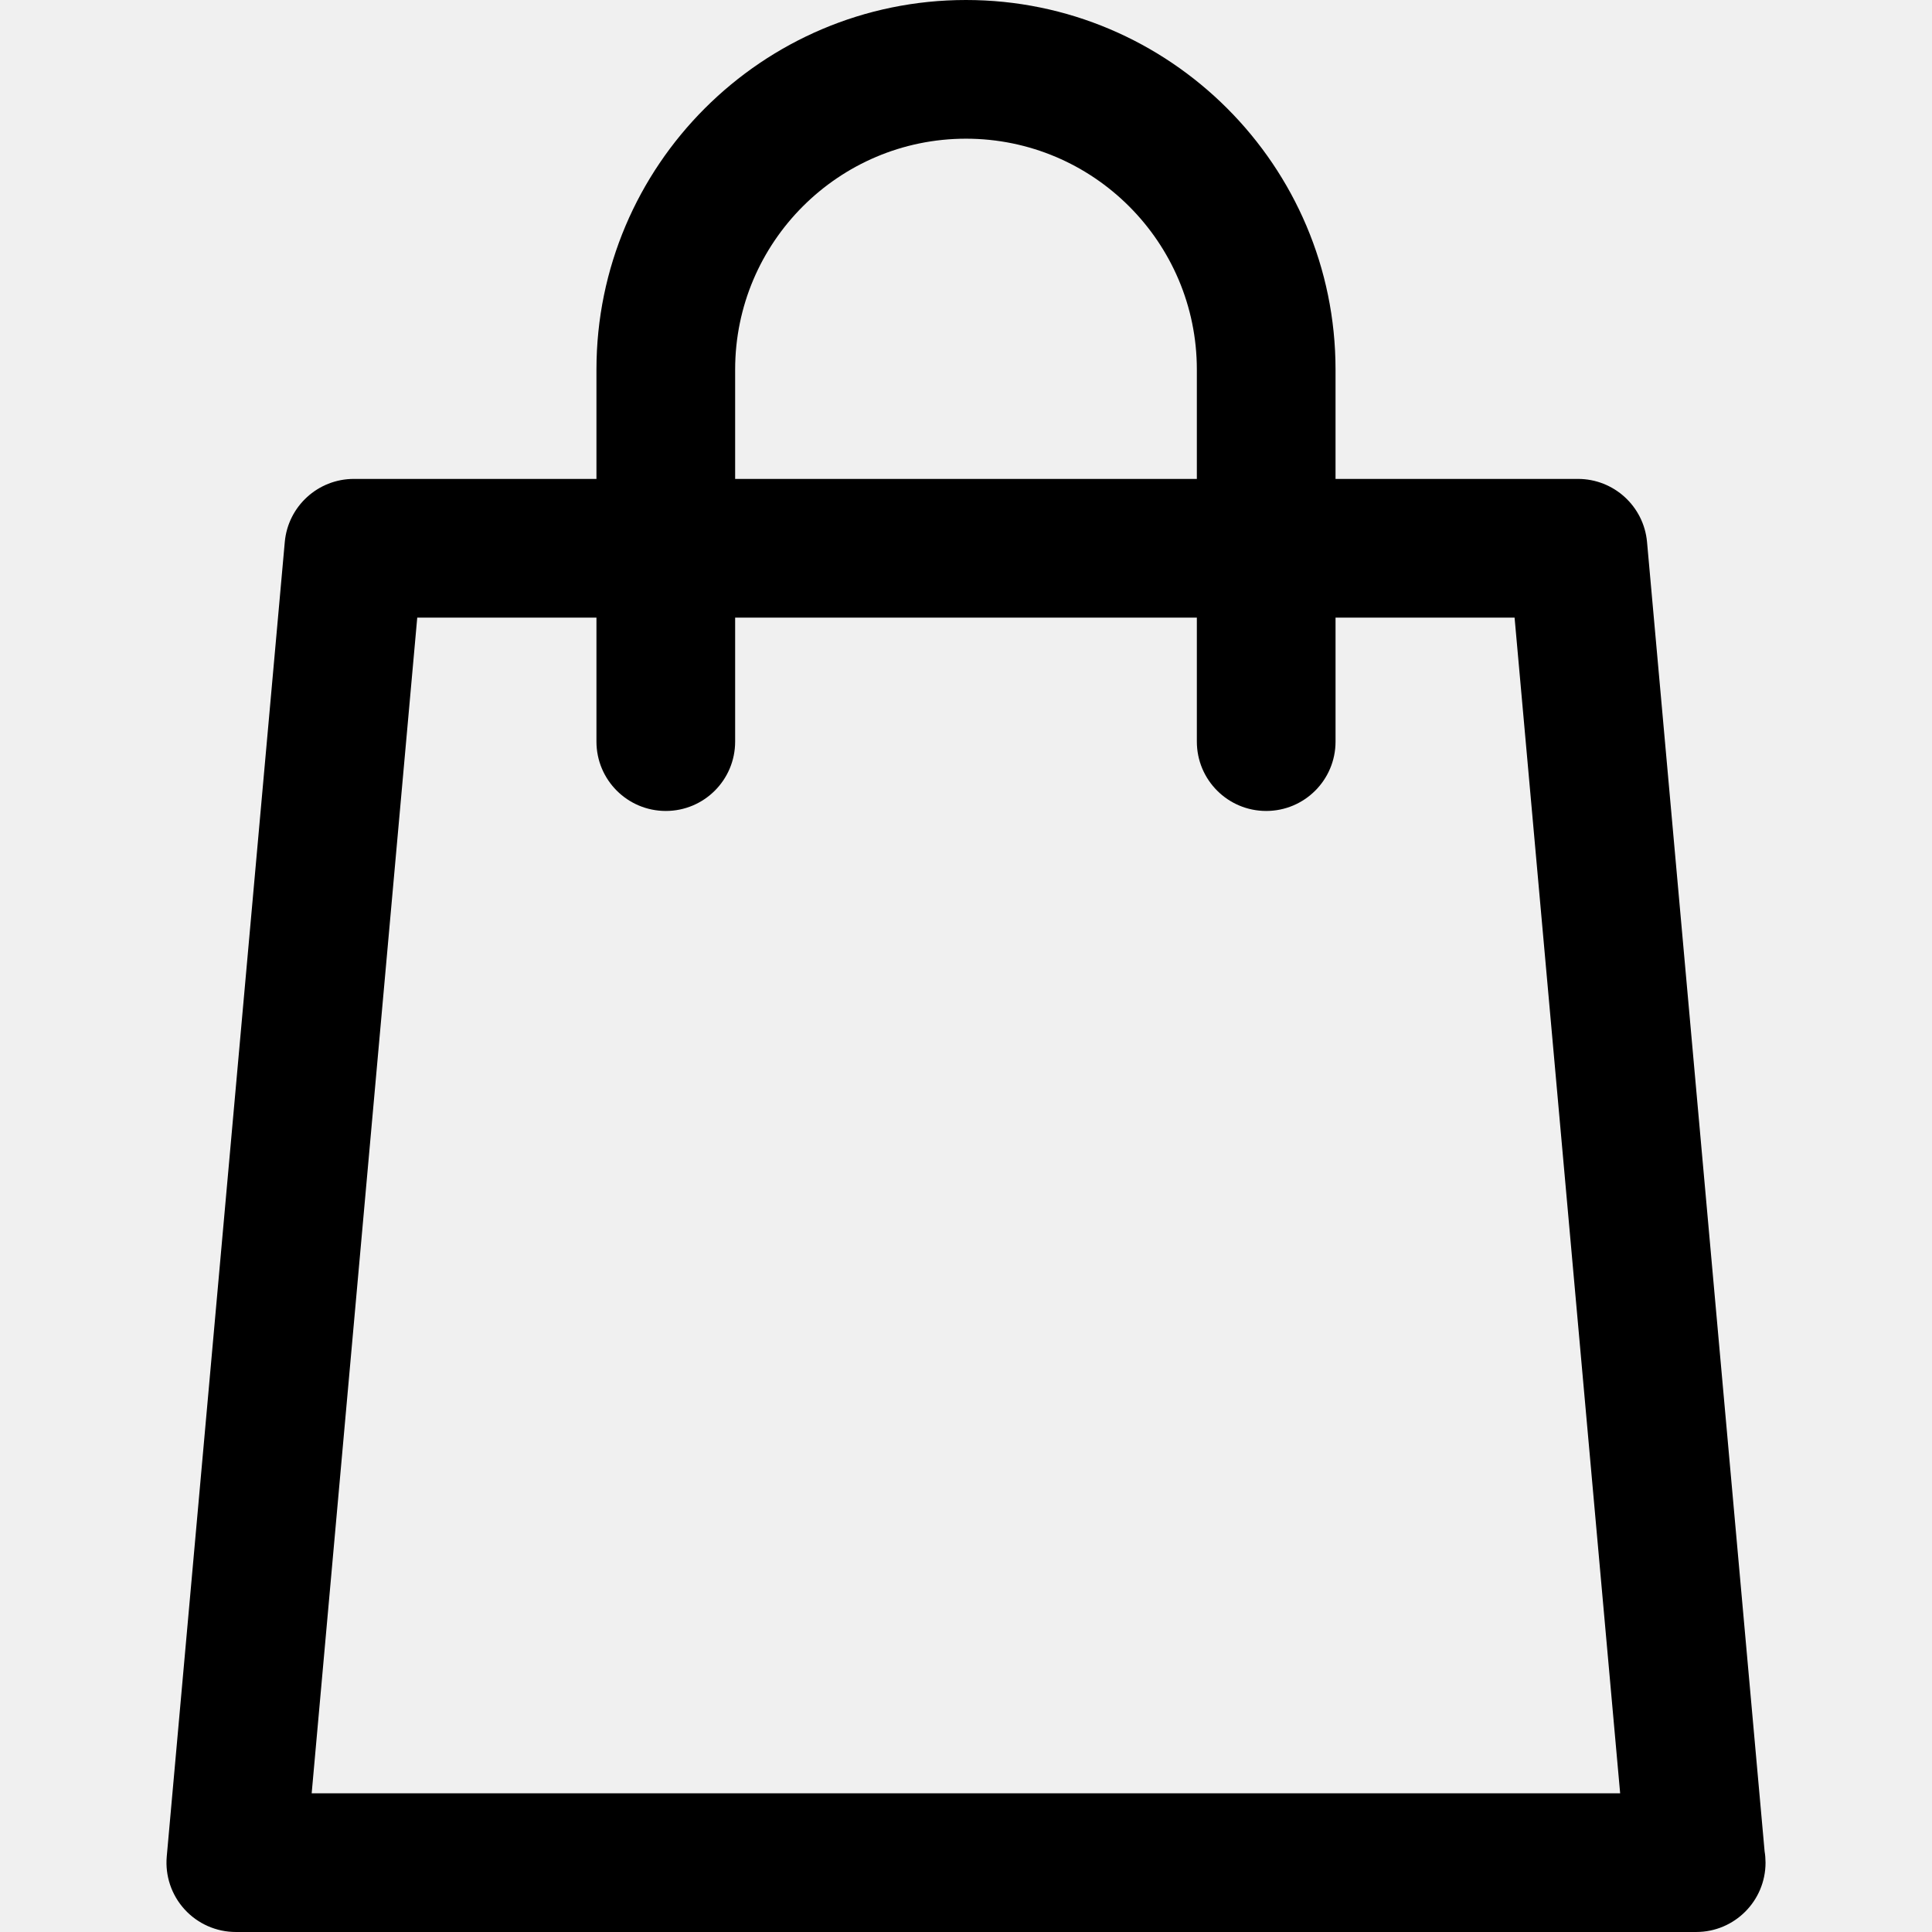
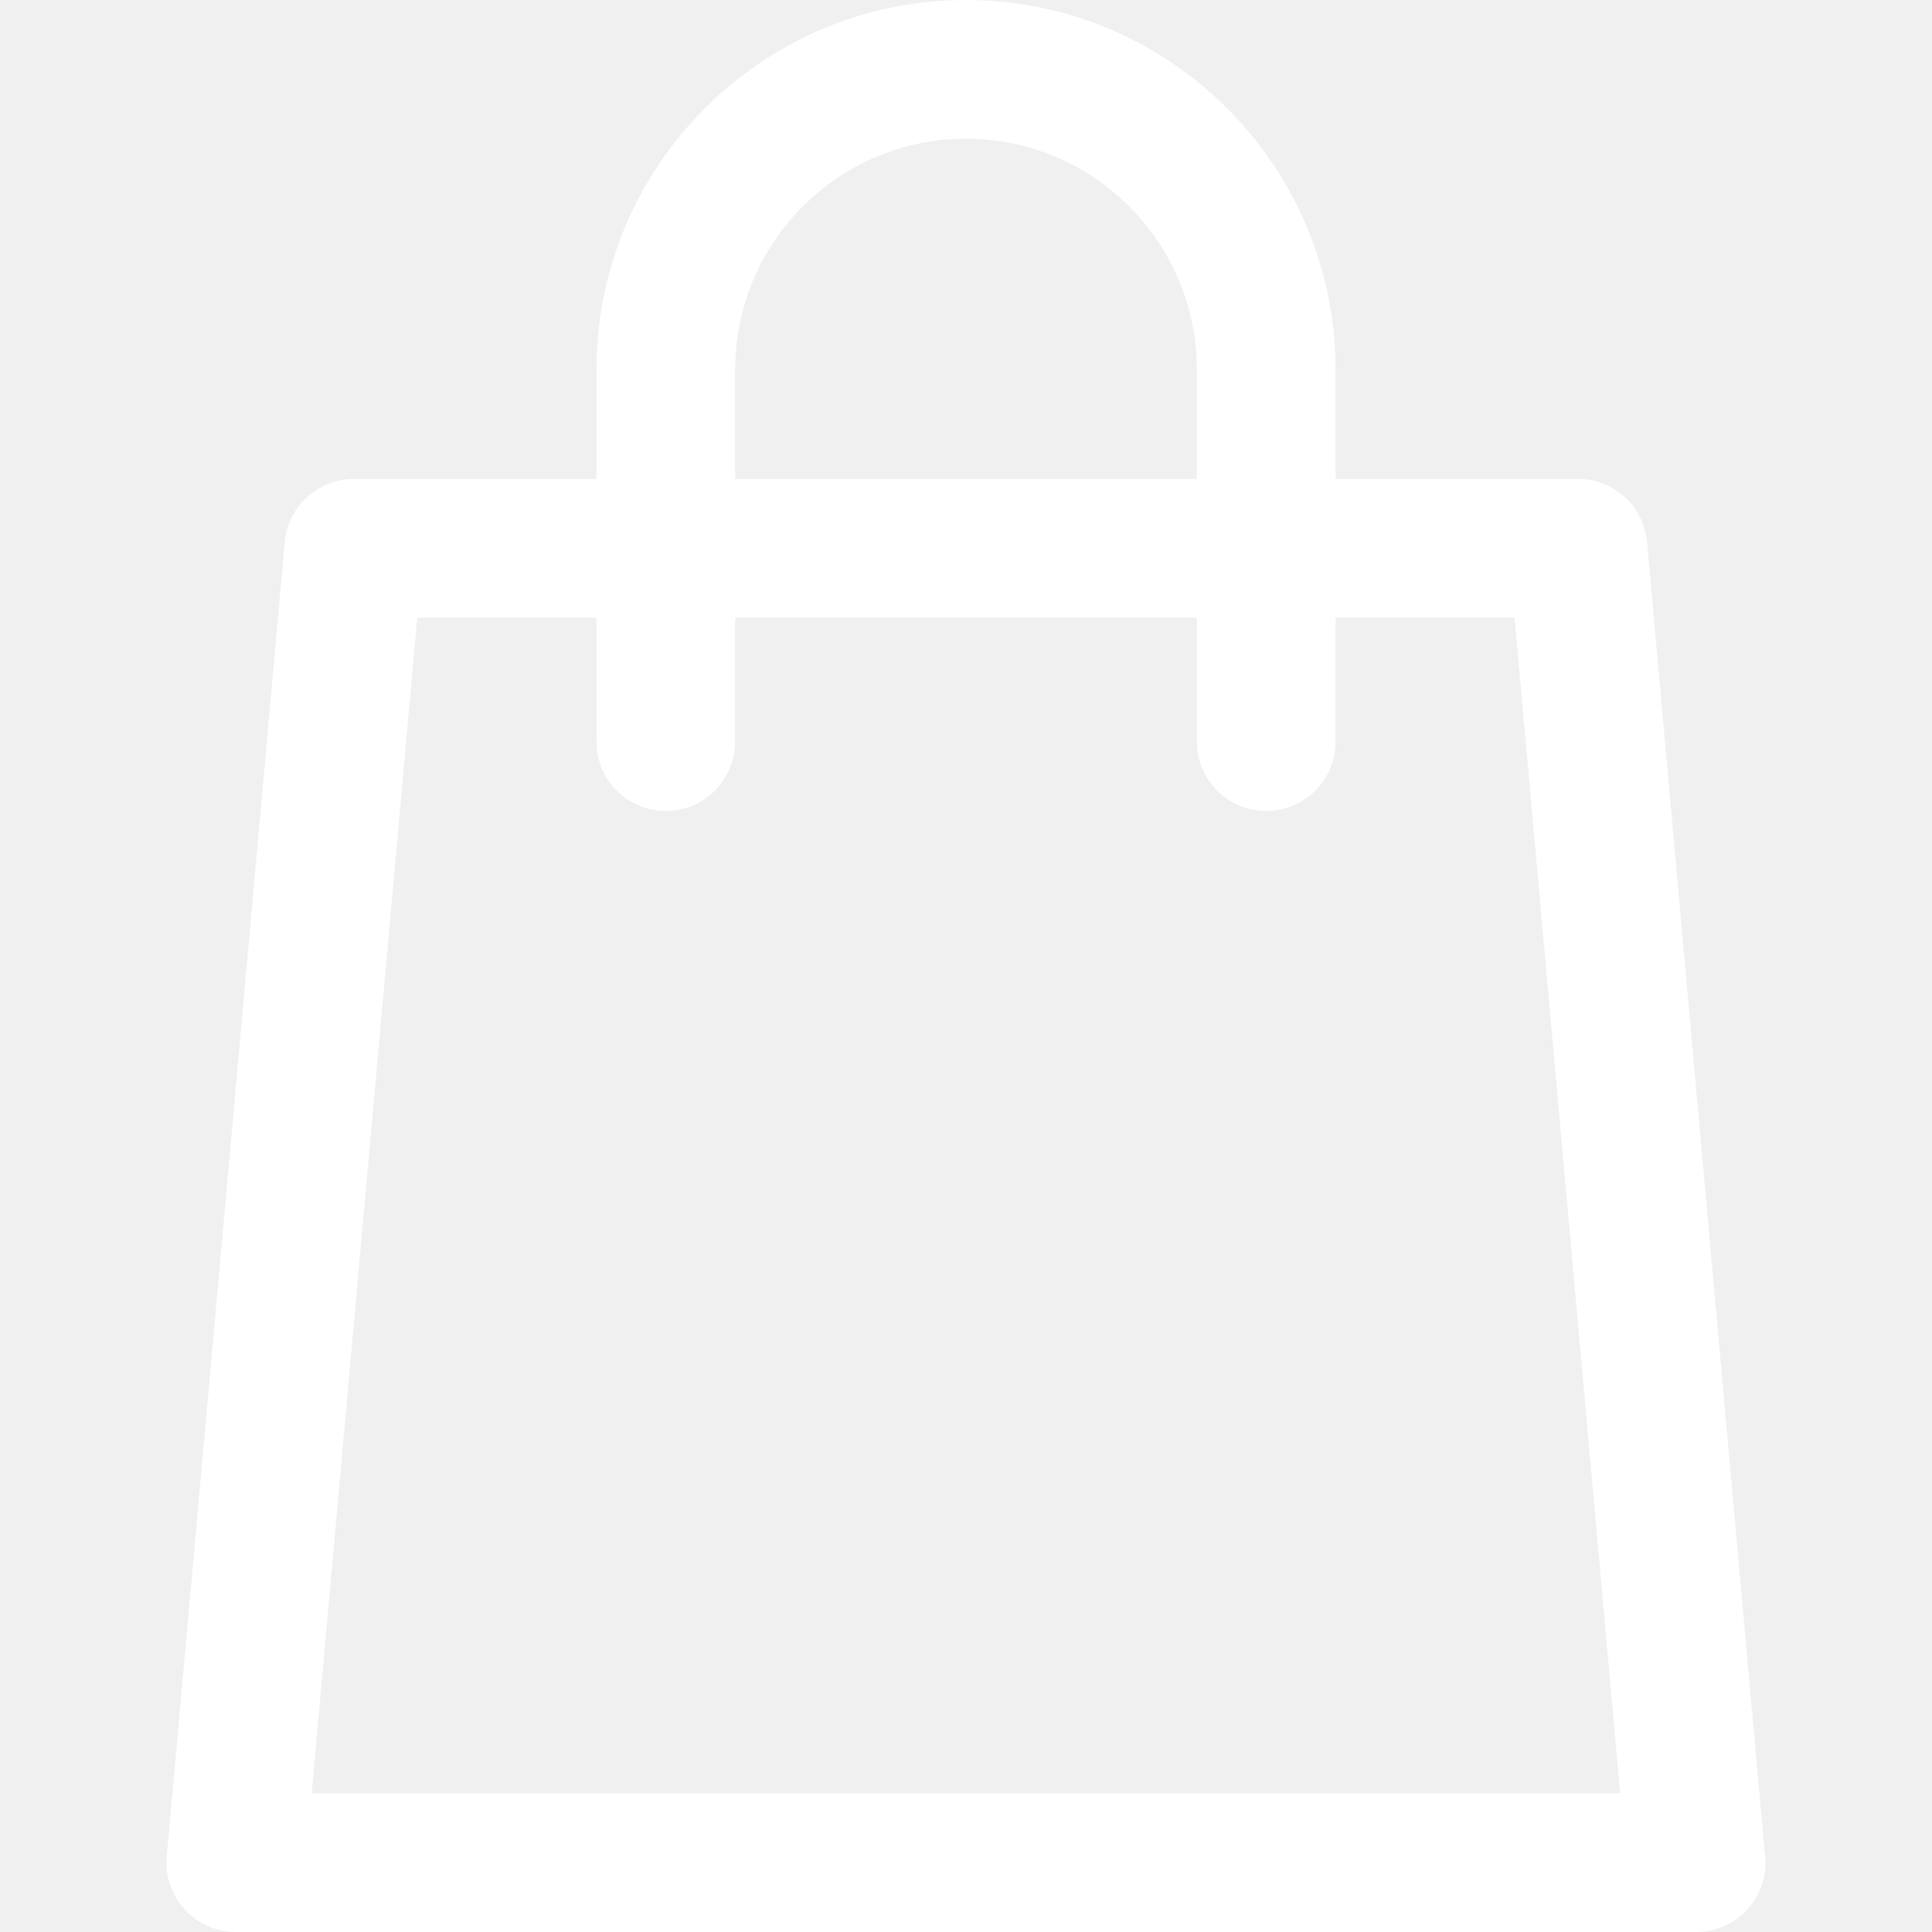
<svg xmlns="http://www.w3.org/2000/svg" version="1.1" id="Capa_1" x="0px" y="0px" viewBox="0 0 208.955 208.955" style="enable-background:new 0 0 208.955 208.955;" xml:space="preserve">
-   <path d="M190.85,200.227L178.135,58.626c-0.347-3.867-3.588-6.829-7.47-6.829h-26.221V39.971c0-22.04-17.93-39.971-39.969-39.971  C82.437,0,64.509,17.931,64.509,39.971v11.826H38.27c-3.882,0-7.123,2.962-7.47,6.829L18.035,200.784  c-0.188,2.098,0.514,4.177,1.935,5.731s3.43,2.439,5.535,2.439h157.926c0.006,0,0.014,0,0.02,0c4.143,0,7.5-3.358,7.5-7.5  C190.95,201.037,190.916,200.626,190.85,200.227z M79.509,39.971c0-13.769,11.2-24.971,24.967-24.971  c13.768,0,24.969,11.202,24.969,24.971v11.826H79.509V39.971z M33.709,193.955L45.127,66.797h19.382v13.412  c0,4.142,3.357,7.5,7.5,7.5c4.143,0,7.5-3.358,7.5-7.5V66.797h49.936v13.412c0,4.142,3.357,7.5,7.5,7.5c4.143,0,7.5-3.358,7.5-7.5  V66.797h19.364l11.418,127.158H33.709z" />
-   <g>
+   <defs id="defs37" />
+   <path d="M190.85,200.227L178.135,58.626c-0.347-3.867-3.588-6.829-7.47-6.829h-26.221V39.971c0-22.04-17.93-39.971-39.969-39.971  C82.437,0,64.509,17.931,64.509,39.971v11.826H38.27c-3.882,0-7.123,2.962-7.47,6.829L18.035,200.784  c-0.188,2.098,0.514,4.177,1.935,5.731s3.43,2.439,5.535,2.439h157.926c0.006,0,0.014,0,0.02,0c4.143,0,7.5-3.358,7.5-7.5  C190.95,201.037,190.916,200.626,190.85,200.227z M79.509,39.971c0-13.769,11.2-24.971,24.967-24.971  c13.768,0,24.969,11.202,24.969,24.971v11.826H79.509V39.971z M33.709,193.955L45.127,66.797h19.382v13.412  c0,4.142,3.357,7.5,7.5,7.5c4.143,0,7.5-3.358,7.5-7.5V66.797h49.936v13.412c0,4.142,3.357,7.5,7.5,7.5c4.143,0,7.5-3.358,7.5-7.5  V66.797h19.364l11.418,127.158H33.709z" id="path2" style="fill:#ffffff" />
+   <g id="g4">
</g>
-   <g>
+   <g id="g6">
</g>
-   <g>
+   <g id="g8">
</g>
-   <g>
+   <g id="g10">
</g>
-   <g>
+   <g id="g12">
</g>
-   <g>
+   <g id="g14">
</g>
-   <g>
+   <g id="g16">
</g>
-   <g>
+   <g id="g18">
</g>
-   <g>
+   <g id="g20">
</g>
-   <g>
+   <g id="g22">
</g>
-   <g>
+   <g id="g24">
</g>
-   <g>
+   <g id="g26">
</g>
-   <g>
+   <g id="g28">
</g>
-   <g>
+   <g id="g30">
</g>
-   <g>
+   <g id="g32">
</g>
</svg>
